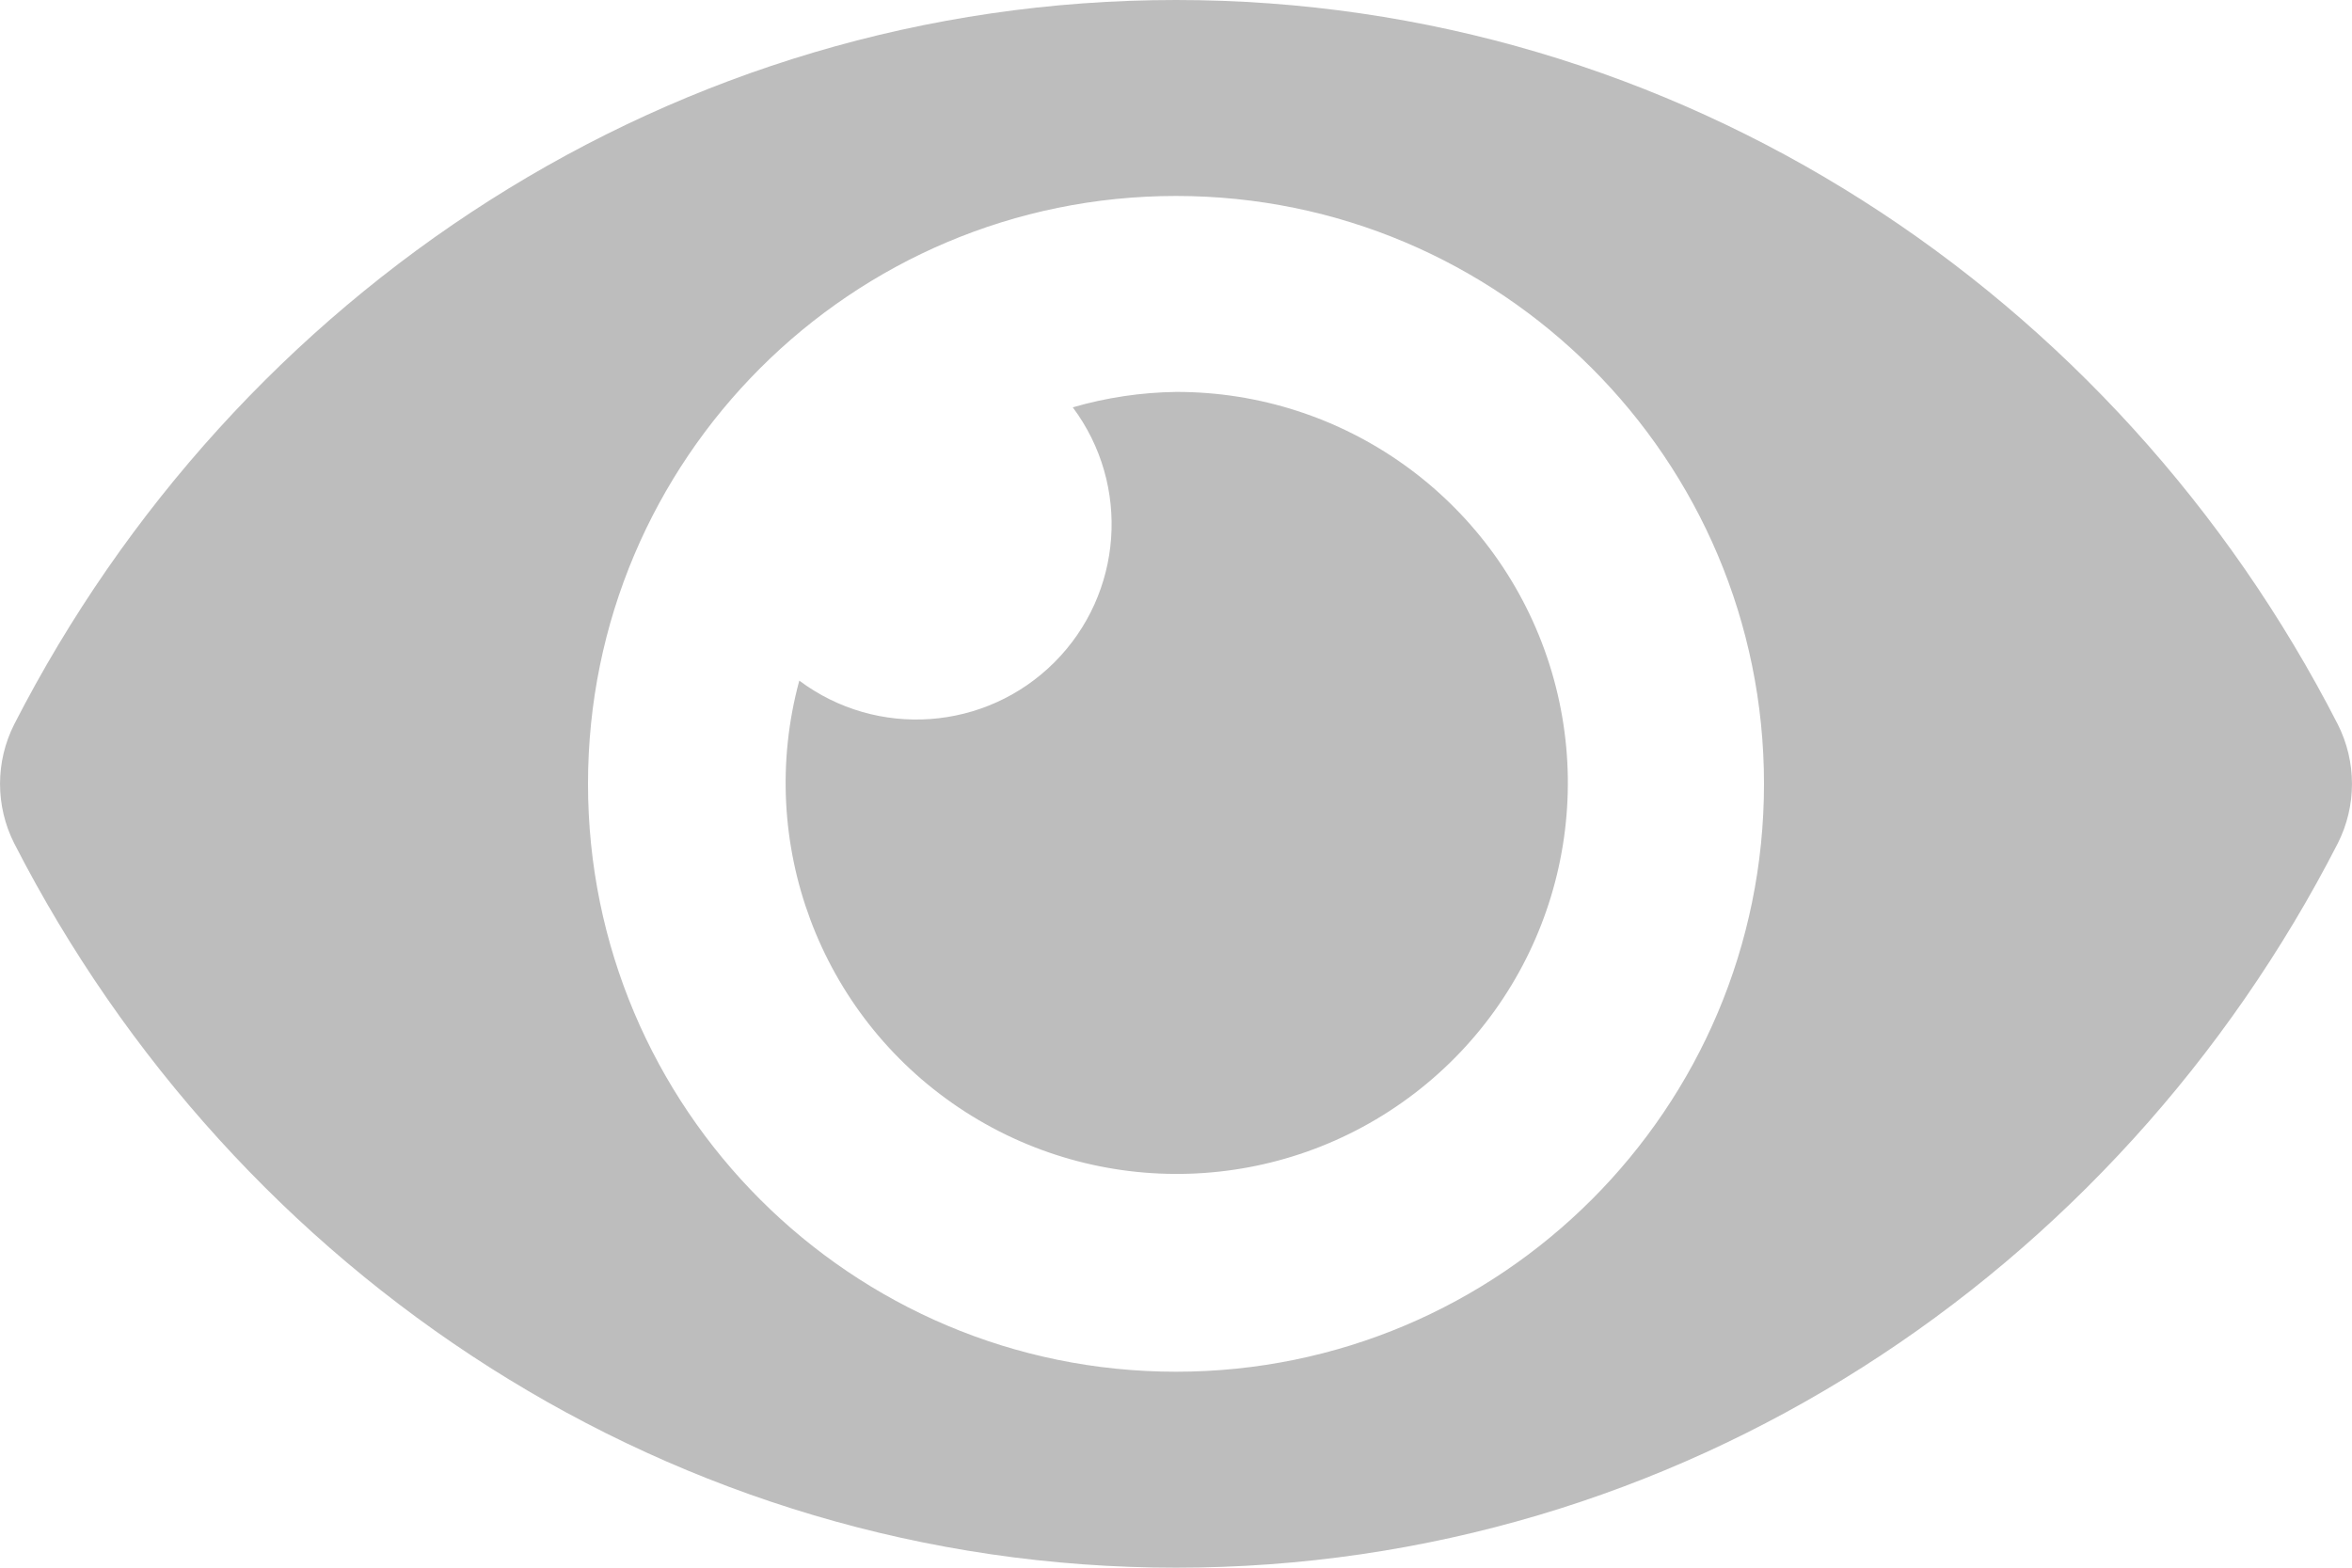
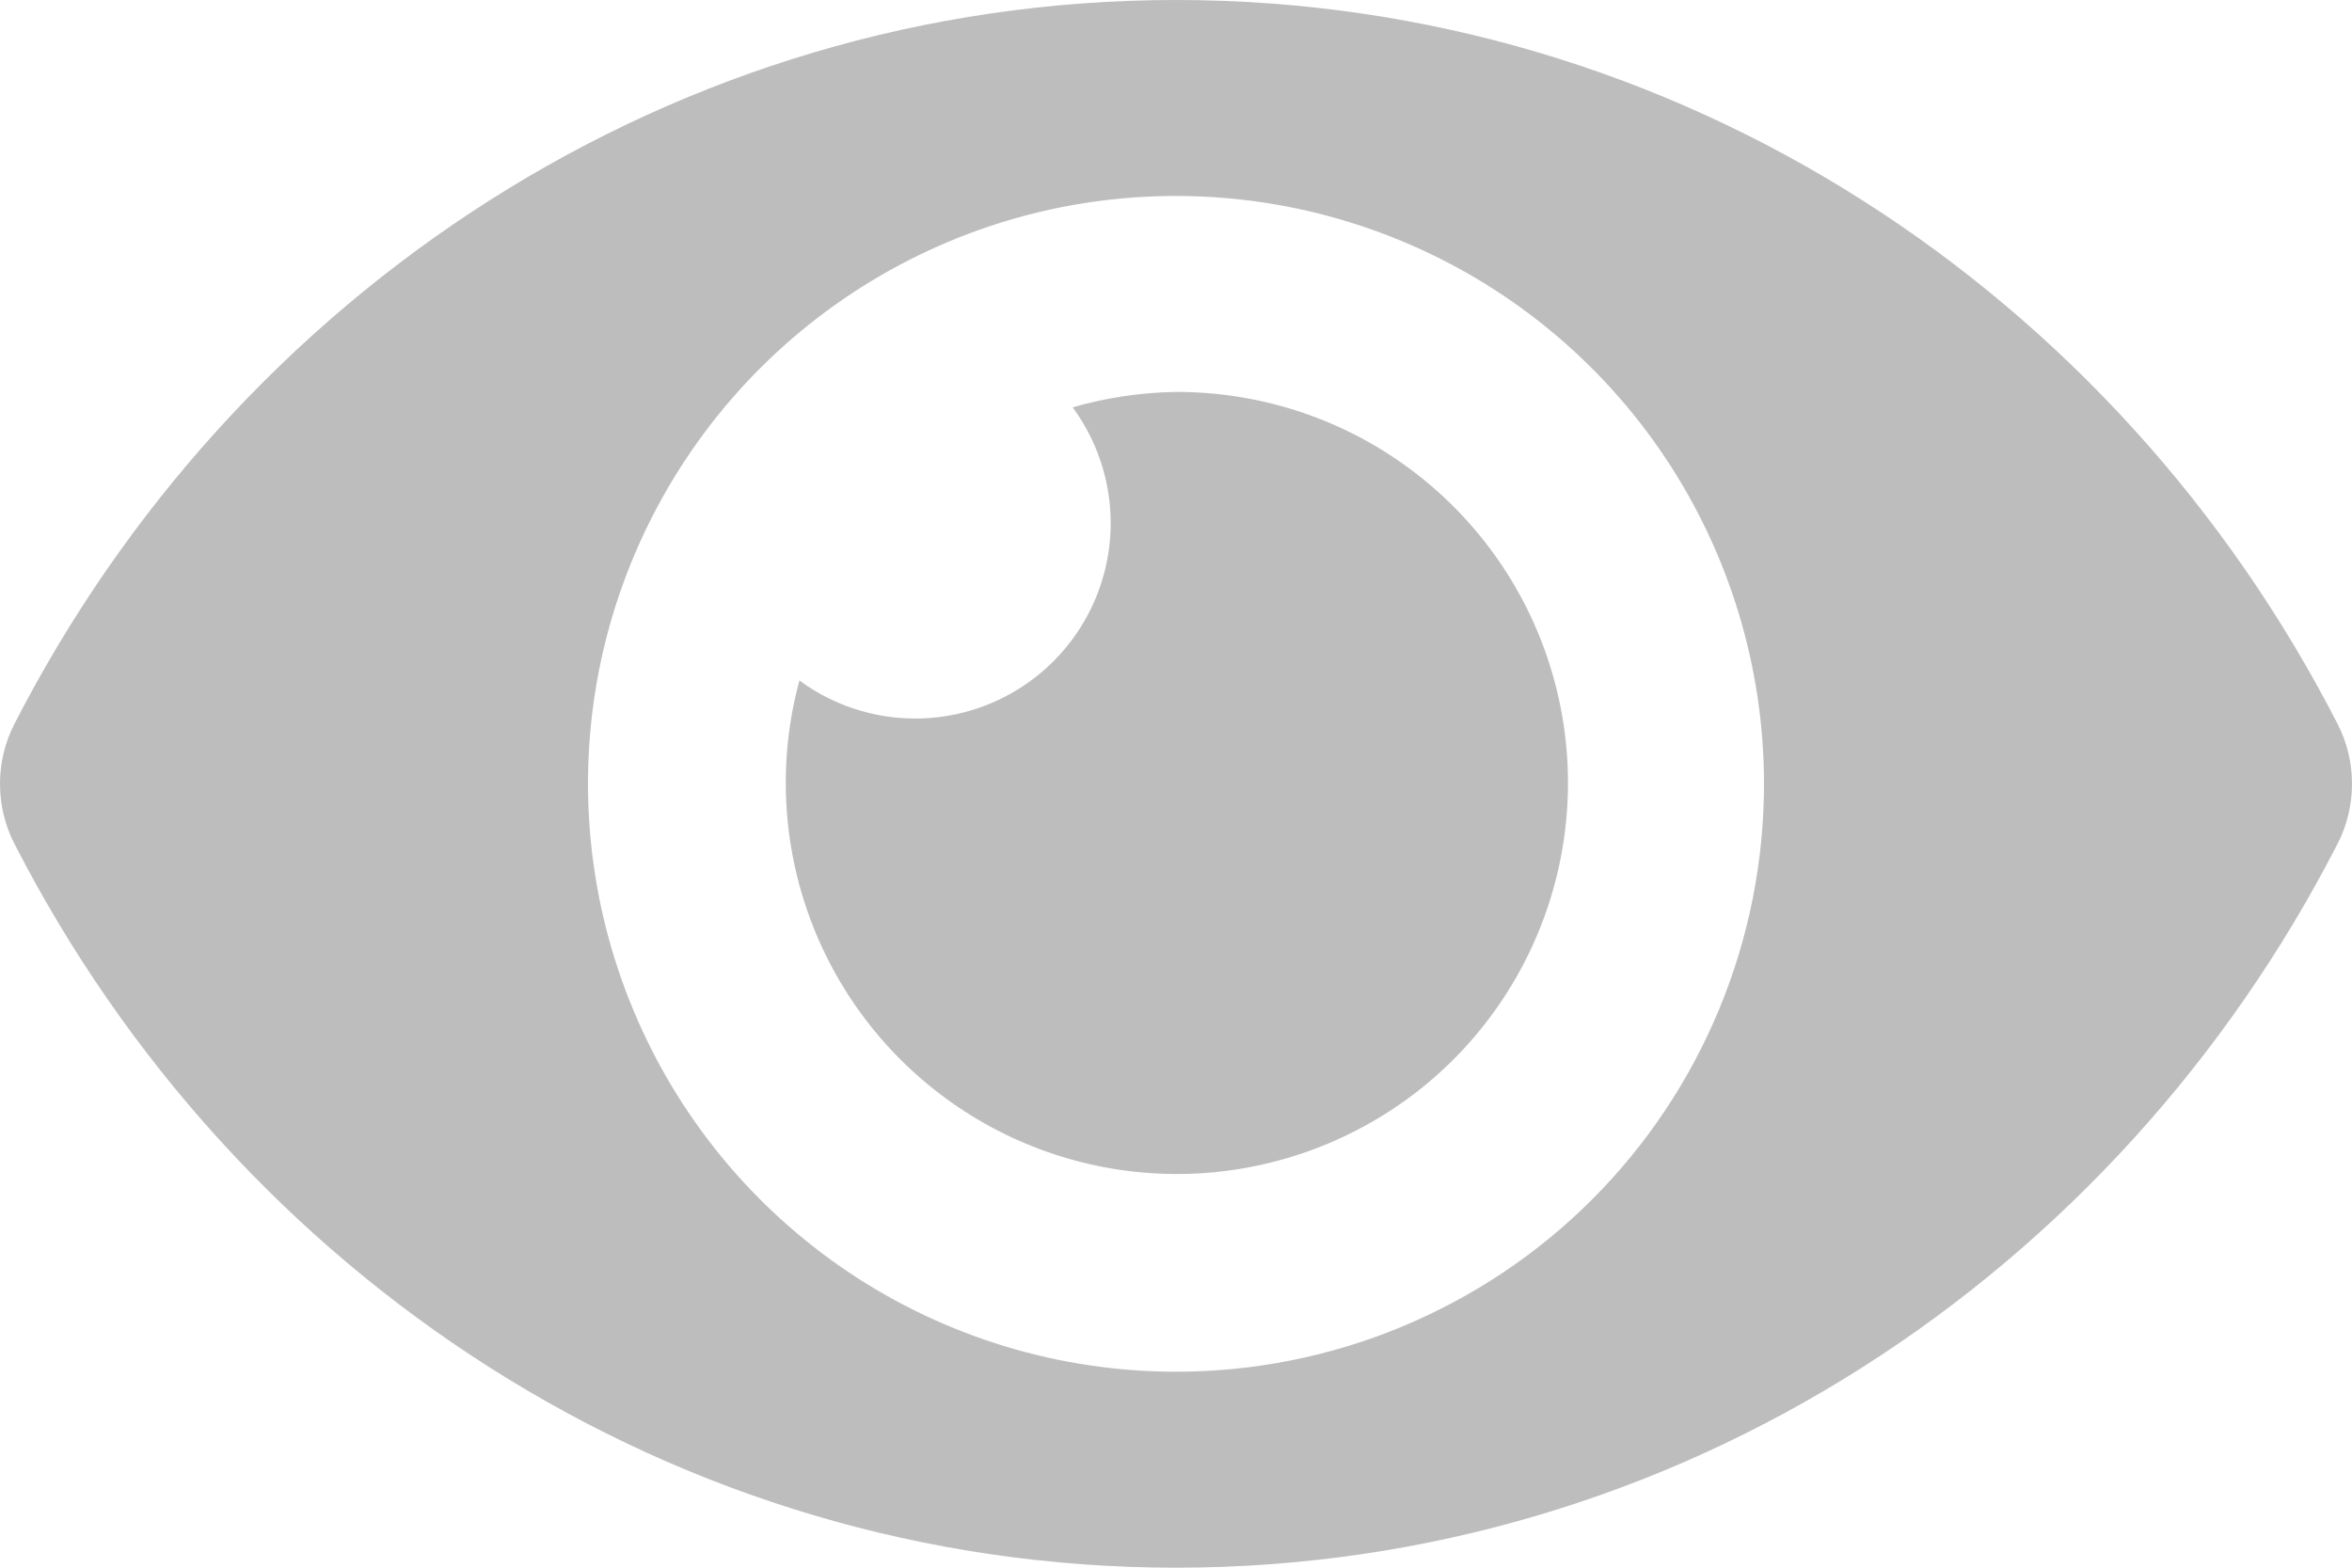
<svg xmlns="http://www.w3.org/2000/svg" width="18" height="12" viewBox="0 0 18 12" fill="none">
-   <path d="M17.891 5.544C16.197 2.237 12.841 0 9 0 5.158 0 1.802 2.239.109 5.544a1.01 1.01 0 000 .912C1.803 9.763 5.159 12 9 12c3.842 0 7.198-2.239 8.891-5.544a1.01 1.01 0 000-.912zM9 10.5a4.5 4.5 0 110-9 4.5 4.5 0 010 9zM9 3a2.978 2.978 0 00-.79.118A1.495 1.495 0 016.117 5.21 2.993 2.993 0 109 3z" fill="#BDBDBD" />
+   <path d="M17.891 5.544C16.197 2.237 12.842 0 9 0C5.158 0 1.802 2.239 0.109 5.544C0.037 5.685 0 5.842 0 6C0 6.159 0.037 6.315 0.109 6.456C1.803 9.763 5.158 12 9 12C12.842 12 16.198 9.761 17.891 6.456C17.963 6.315 18 6.158 18 6C18 5.841 17.963 5.685 17.891 5.544ZM9 10.5C8.11 10.5 7.24 10.236 6.5 9.742C5.76 9.247 5.183 8.544 4.843 7.722C4.502 6.9 4.413 5.995 4.586 5.122C4.76 4.249 5.189 3.447 5.818 2.818C6.447 2.189 7.249 1.76 8.122 1.586C8.995 1.413 9.9 1.502 10.722 1.843C11.544 2.183 12.247 2.76 12.742 3.5C13.236 4.24 13.5 5.11 13.5 6C13.5 6.591 13.384 7.176 13.158 7.722C12.932 8.269 12.601 8.765 12.183 9.183C11.765 9.601 11.268 9.932 10.722 10.158C10.176 10.384 9.591 10.5 9 10.5ZM9 3C8.732 3.004 8.466 3.044 8.209 3.118C8.421 3.406 8.523 3.761 8.496 4.117C8.469 4.474 8.315 4.809 8.062 5.062C7.809 5.315 7.474 5.469 7.117 5.496C6.761 5.523 6.406 5.421 6.118 5.209C5.954 5.813 5.984 6.454 6.203 7.04C6.422 7.627 6.82 8.13 7.34 8.479C7.86 8.828 8.476 9.005 9.102 8.985C9.727 8.965 10.331 8.749 10.828 8.369C11.325 7.988 11.69 7.46 11.871 6.861C12.053 6.262 12.042 5.621 11.84 5.028C11.639 4.436 11.256 3.921 10.746 3.557C10.237 3.193 9.626 2.999 9 3Z" fill="#BDBDBD" />
</svg>
